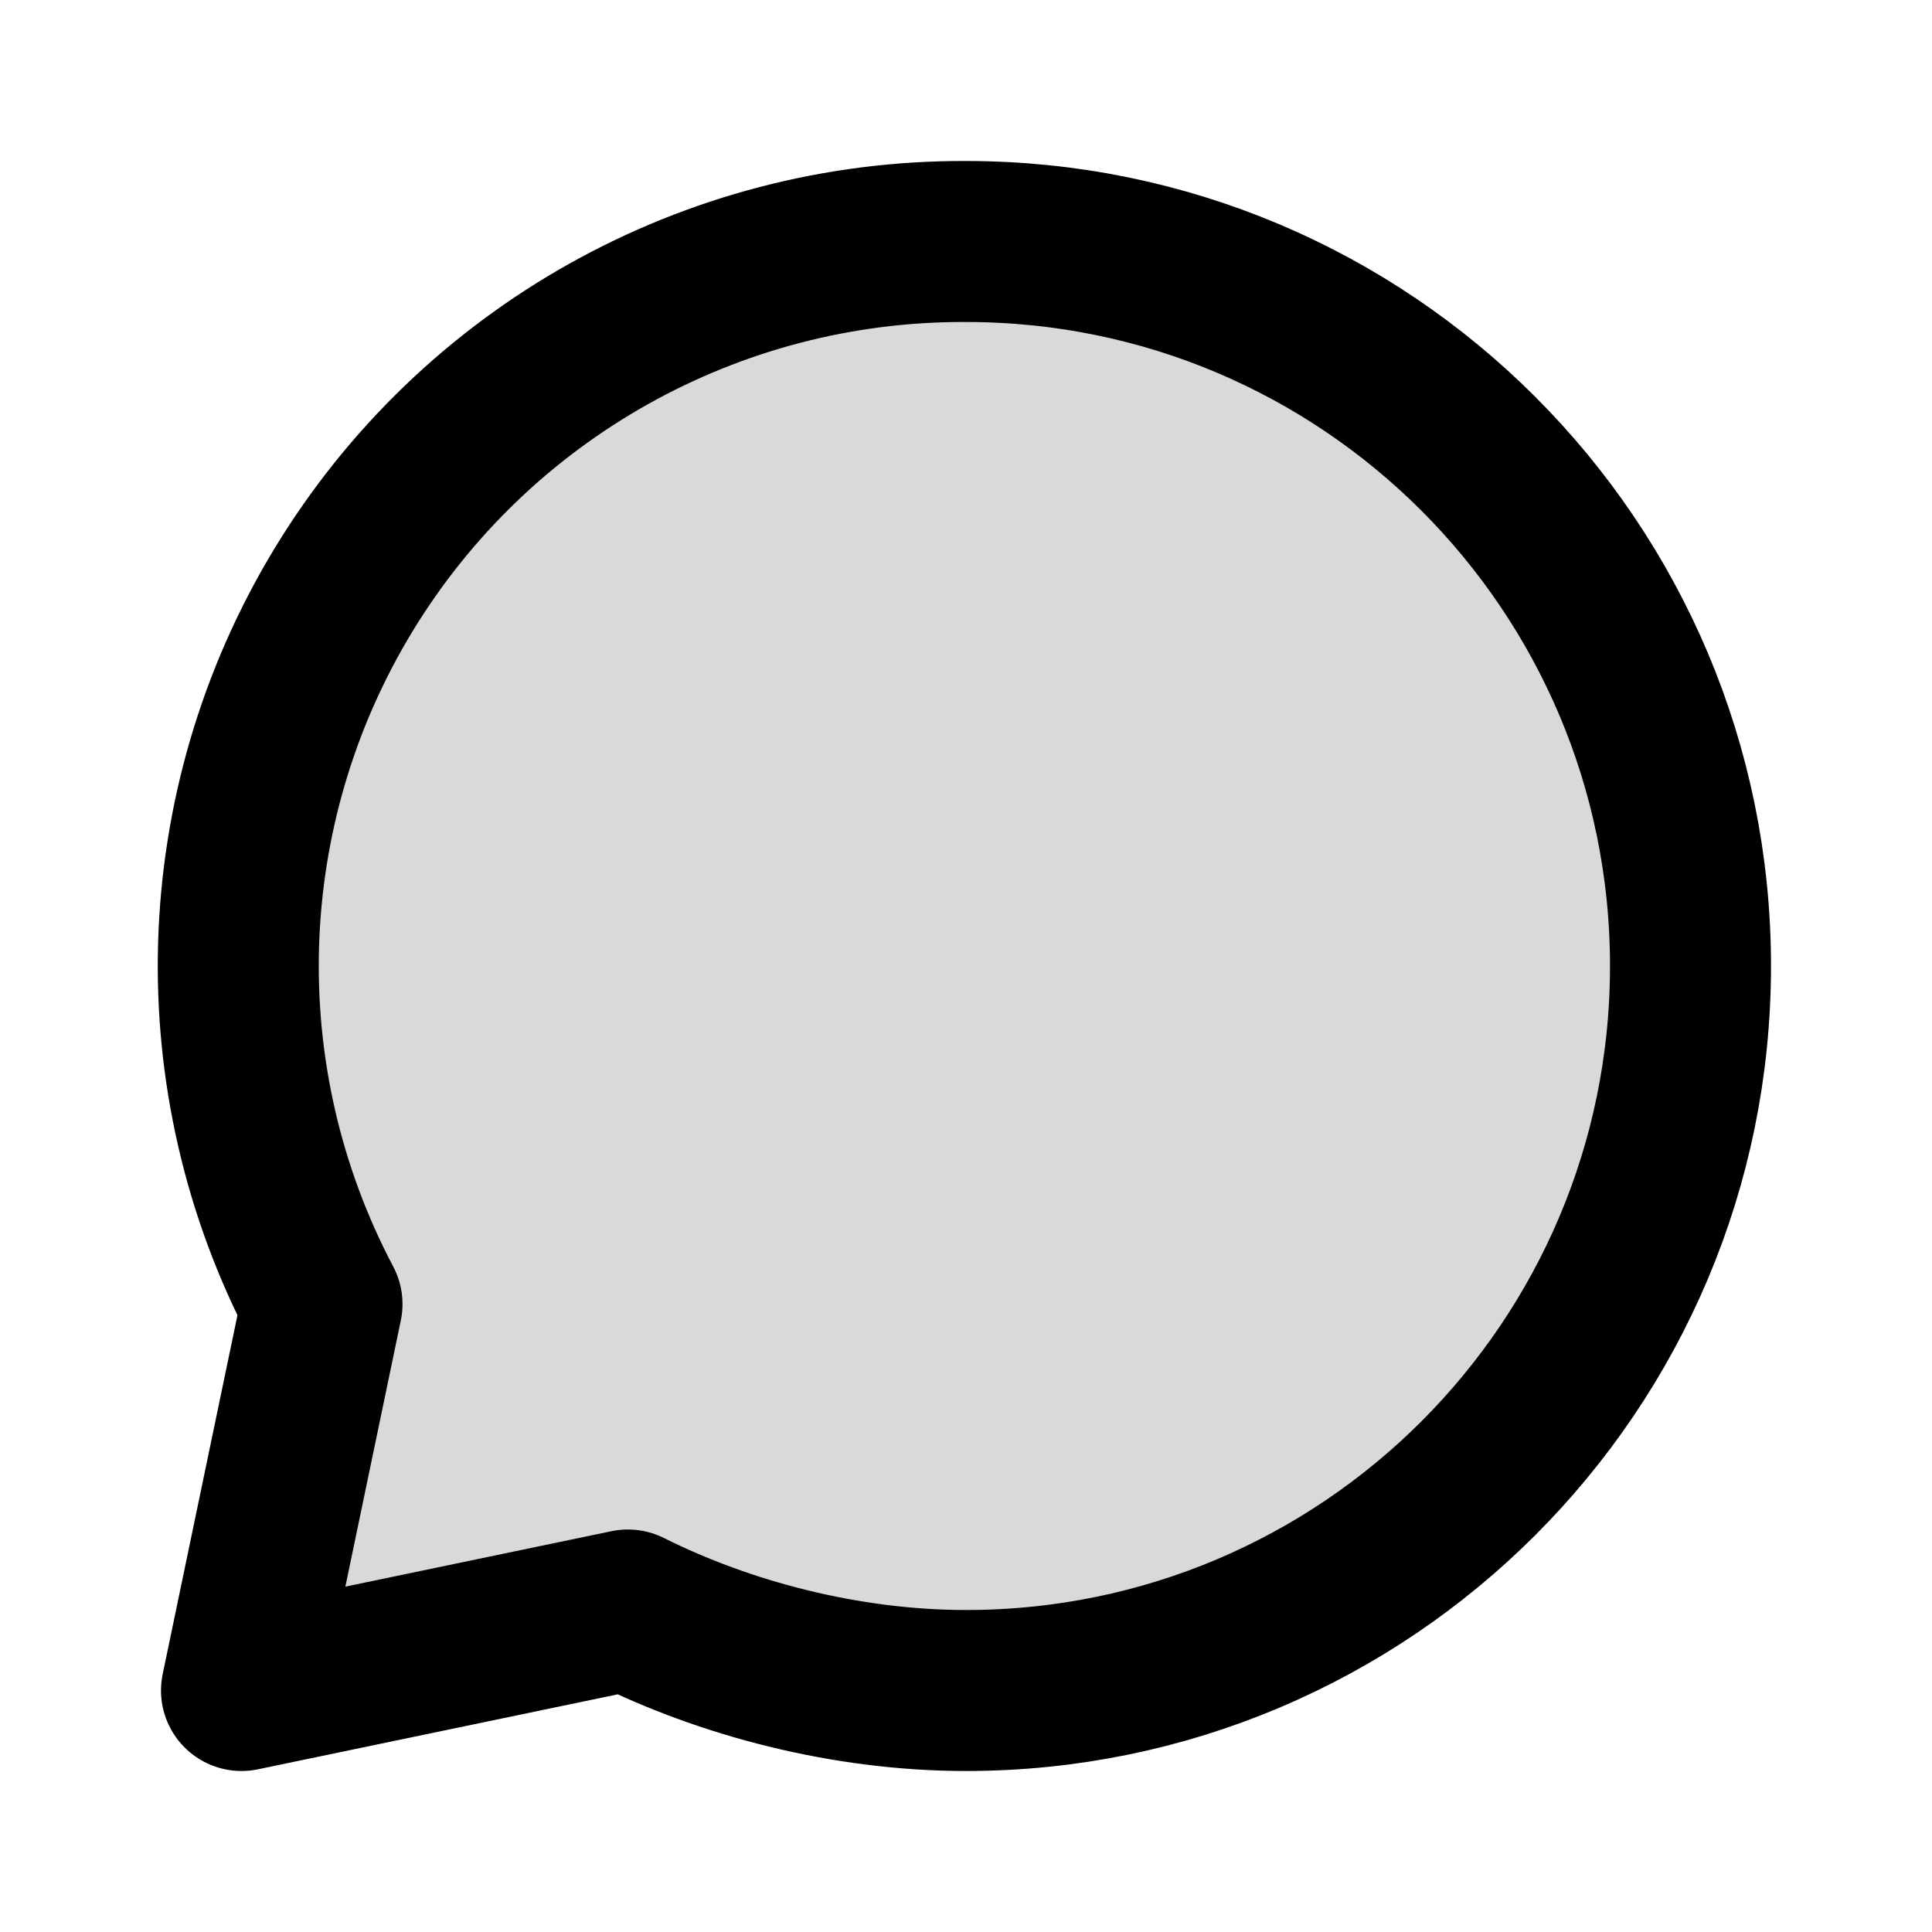
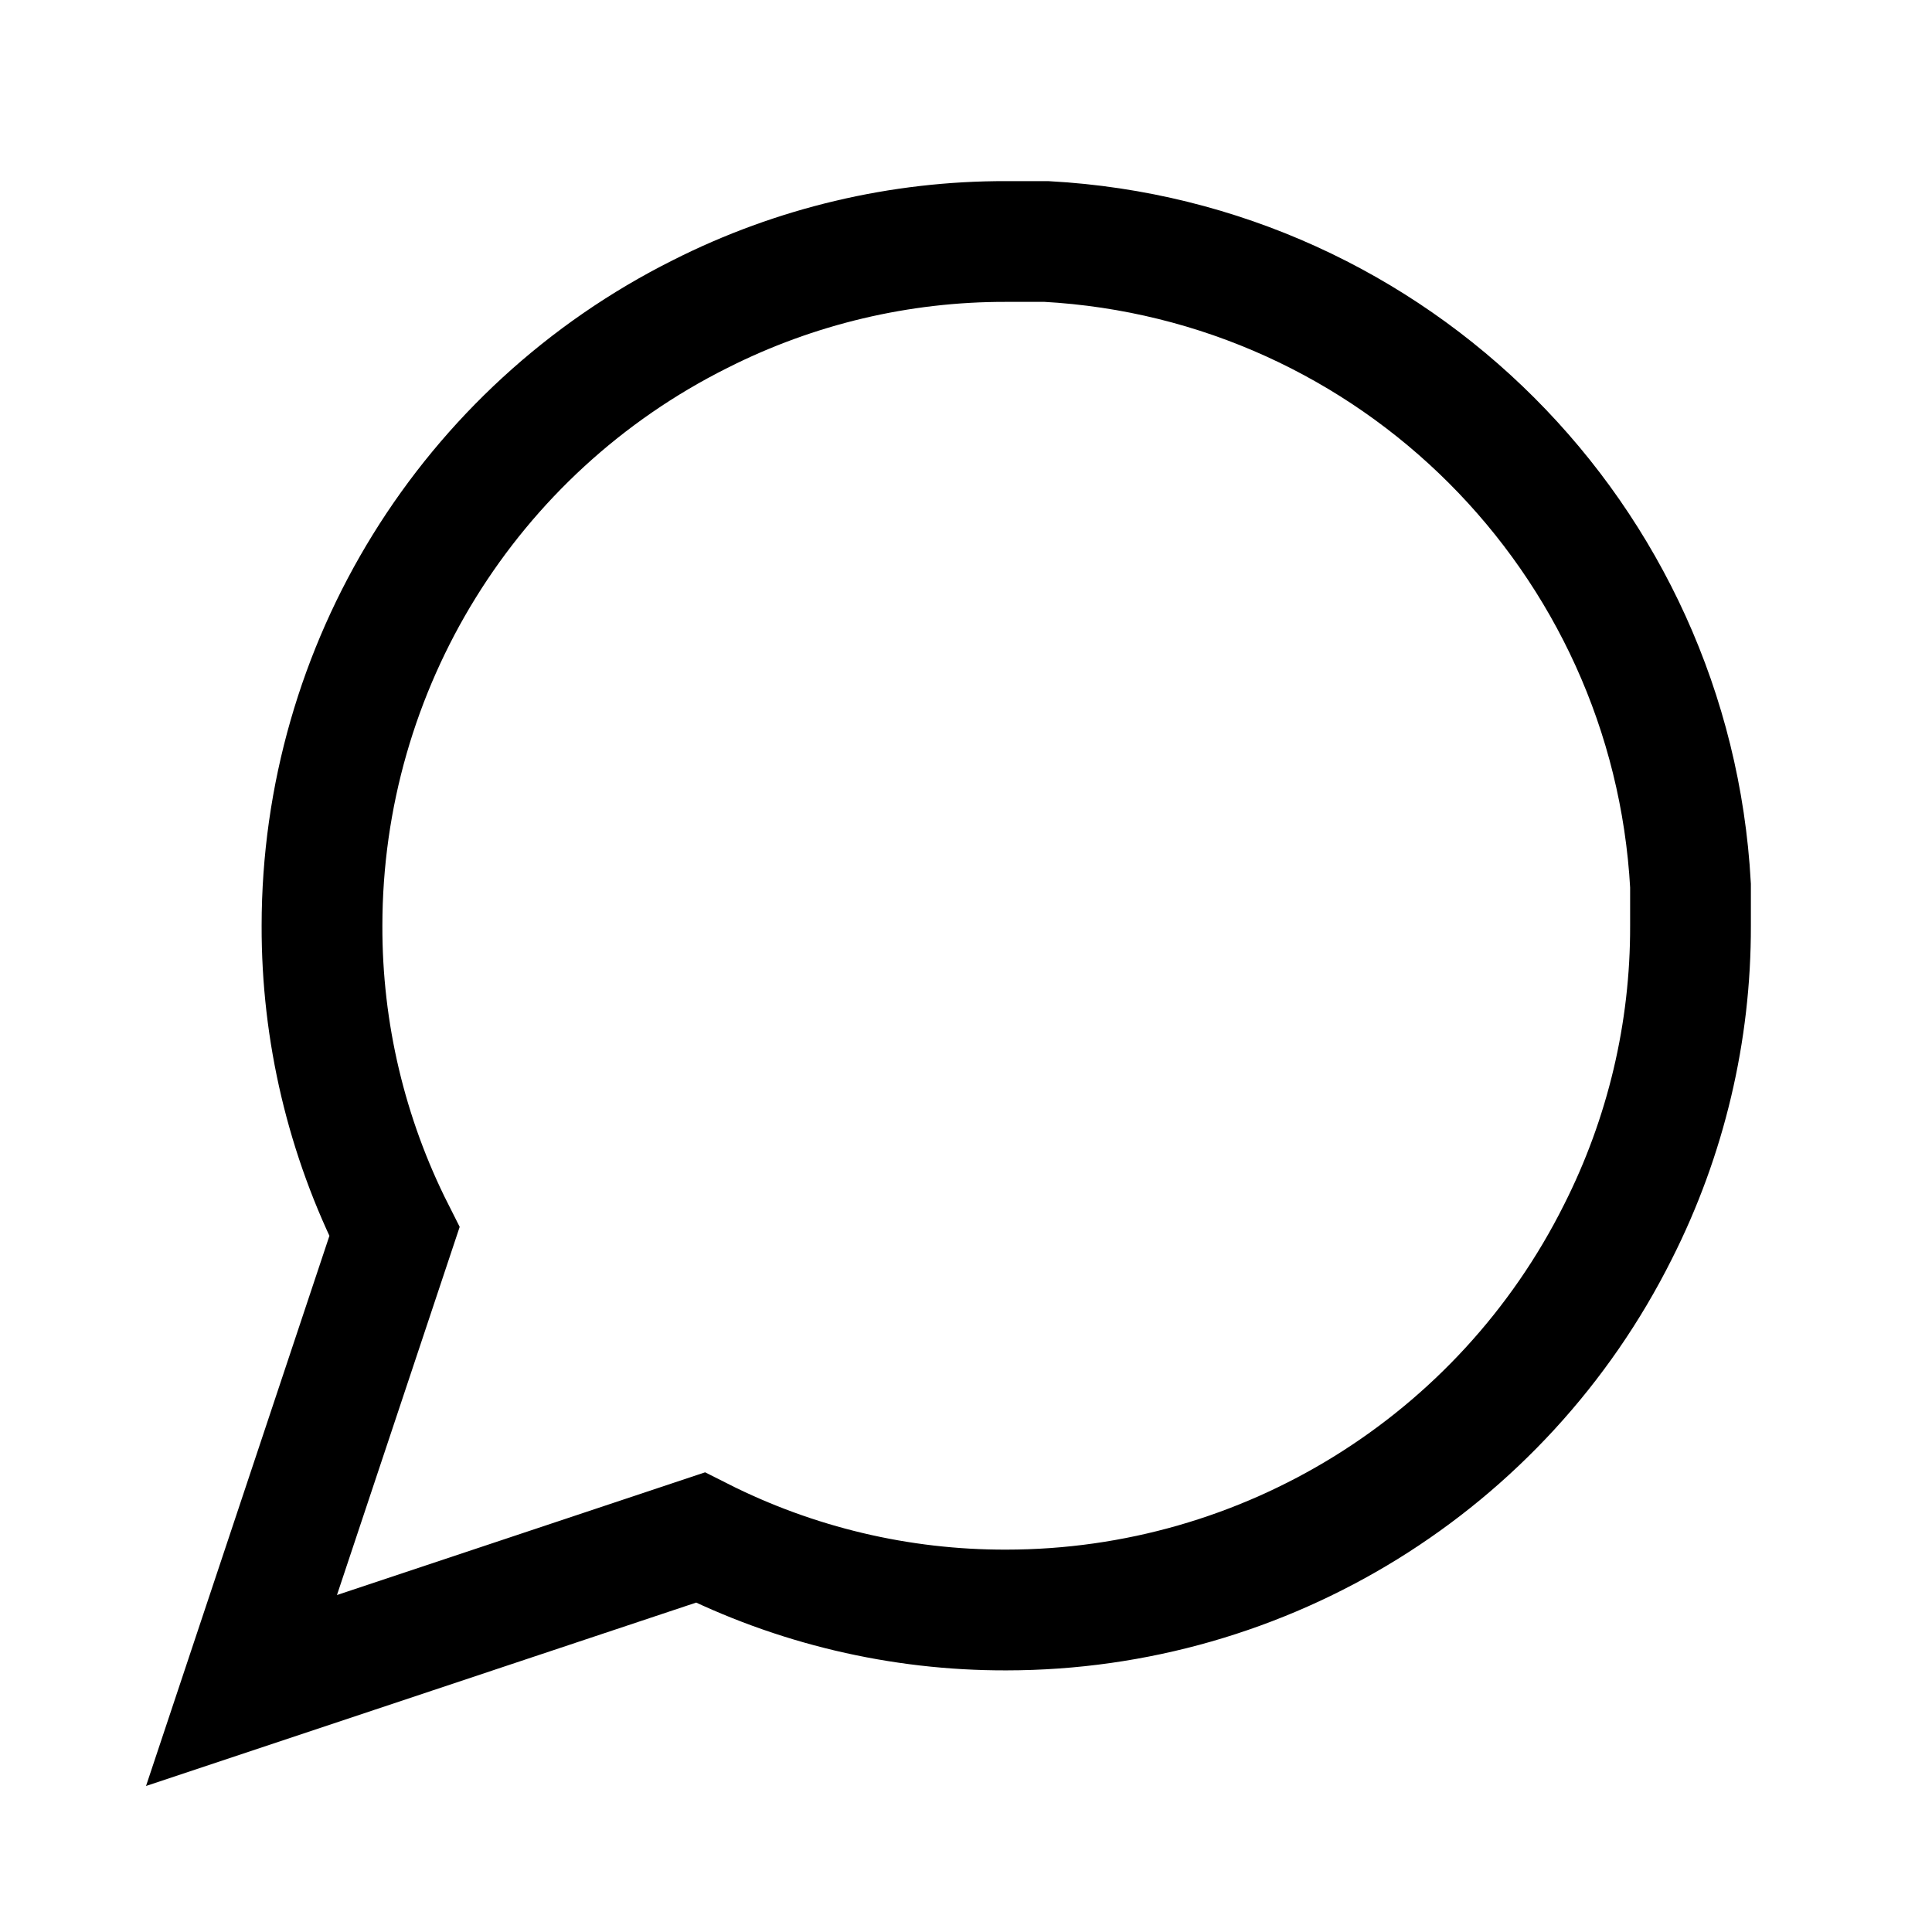
- <svg xmlns="http://www.w3.org/2000/svg" width="24" height="24" viewBox="0 0 24 24" fill="none" stroke="currentColor" stroke-width="2" stroke-linecap="round" stroke-linejoin="round">
-   <path d="M12 3a9 9 0 0 1 0 18c-1.5 0-3-.4-4.2-1L3 21l1-4.8A9 9 0 0 1 12 3z" fill="currentColor" fill-opacity="0.15" stroke="none" />
-   <path d="M12 3a9 9 0 0 1 0 18c-1.5 0-3-.4-4.2-1L3 21l1-4.8A9 9 0 0 1 12 3z" />
+ <svg xmlns="http://www.w3.org/2000/svg" width="24" height="24" viewBox="0 0 24 24" fill="none" stroke="currentColor" stroke-width="1.5" stroke-linecap="square" stroke-linejoin="miter">
+   <path d="M21 11.5a8.38 8.38 0 0 1-.9 3.8 8.5 8.5 0 0 1-7.6 4.7 8.38 8.38 0 0 1-3.8-.9L3 21l1.9-5.7a8.38 8.38 0 0 1-.9-3.8 8.5 8.5 0 0 1 4.7-7.6 8.38 8.38 0 0 1 3.8-.9h.5a8.48 8.48 0 0 1 8 8v.5z" />
</svg>
